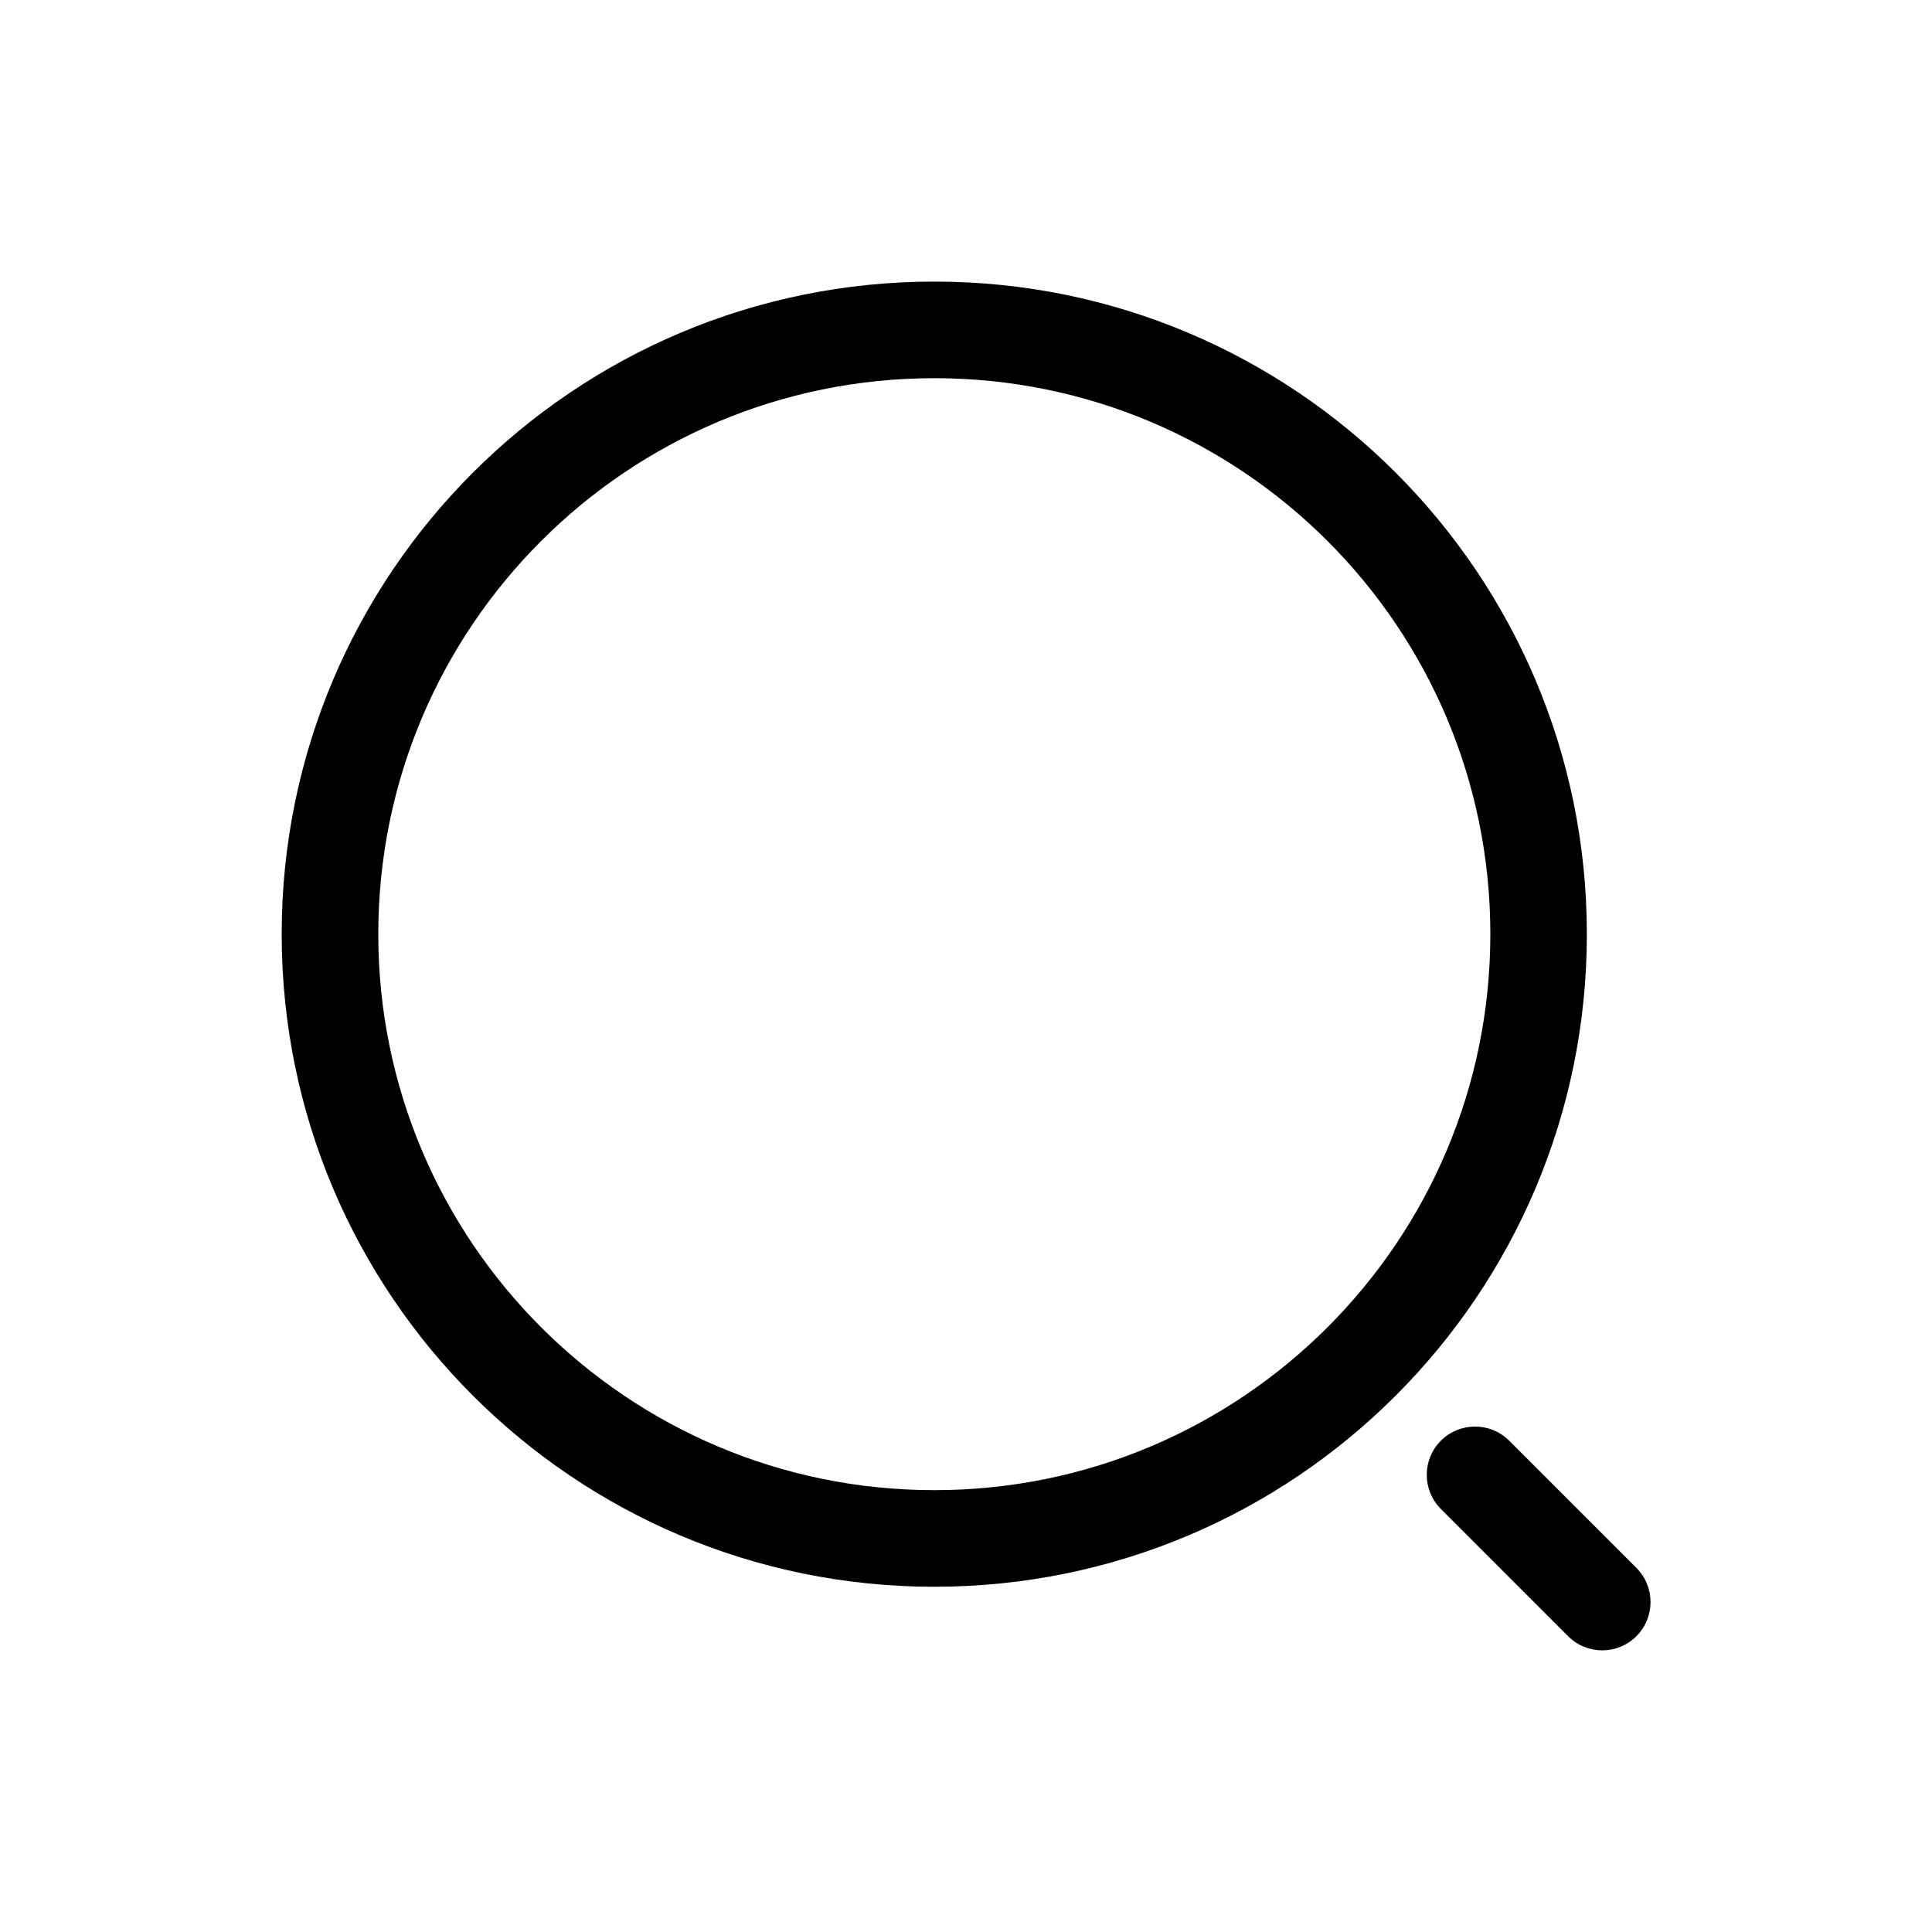
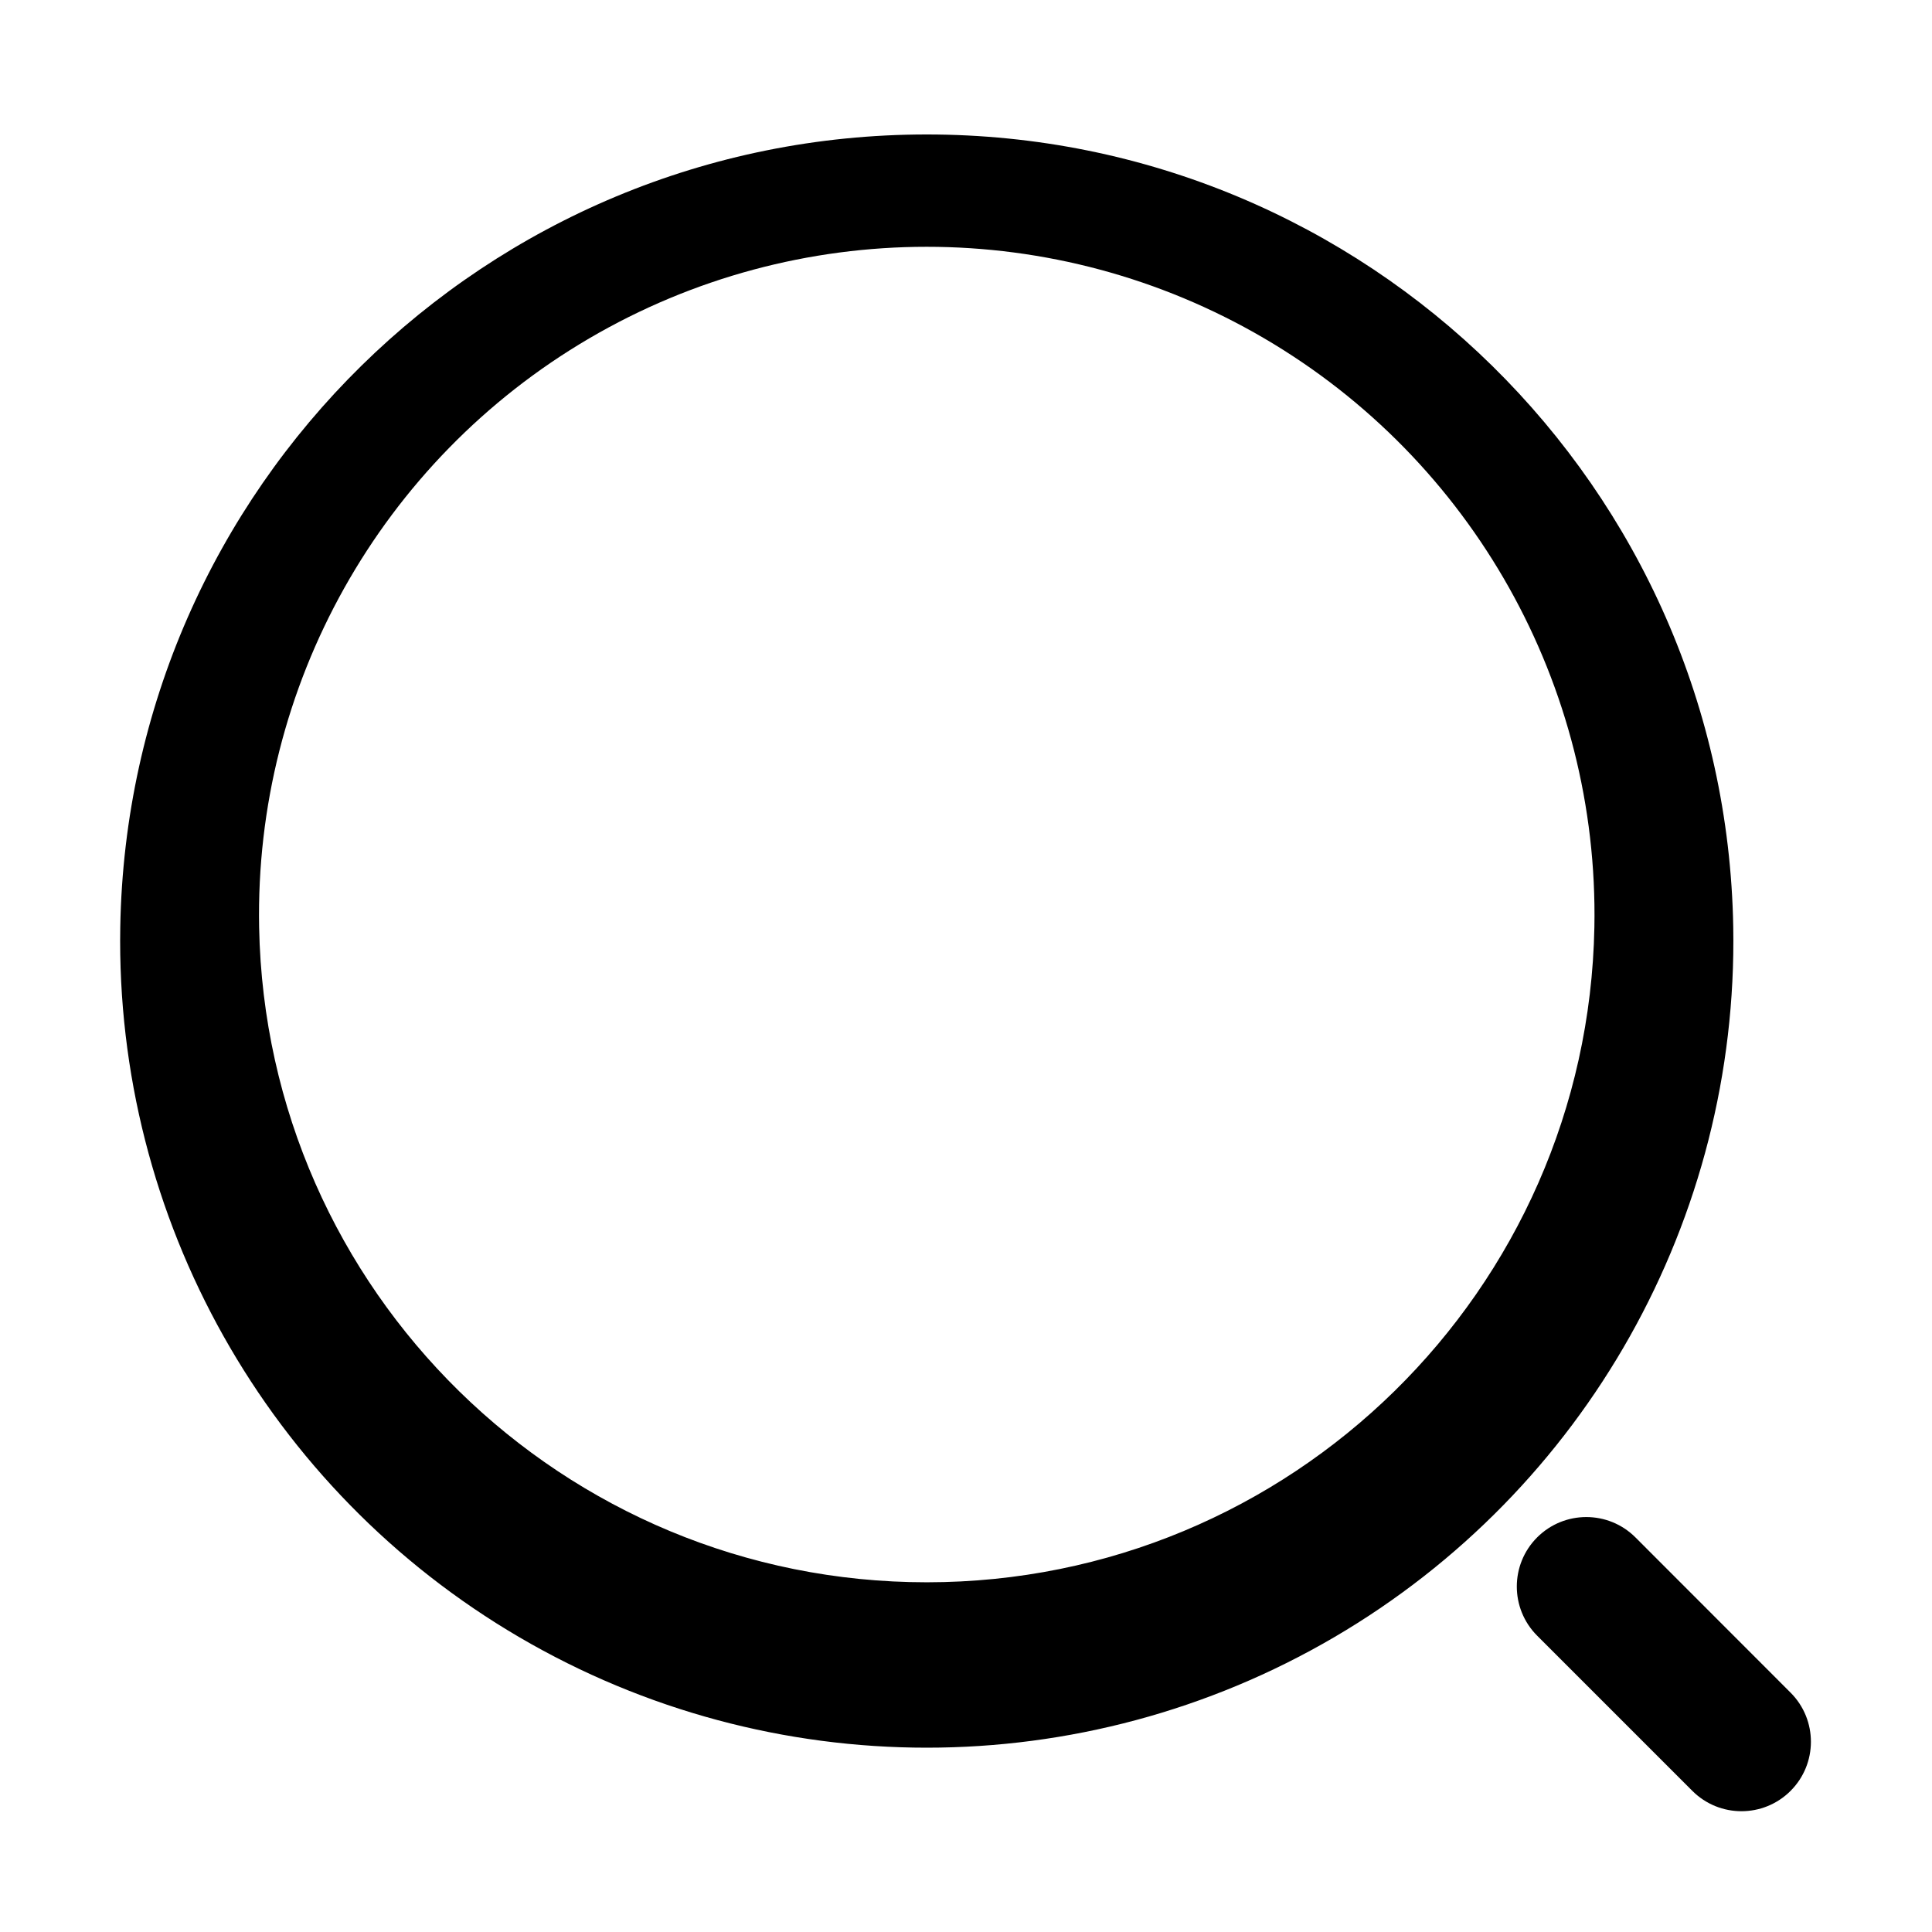
- <svg xmlns="http://www.w3.org/2000/svg" width="20" height="20" viewBox="0 0 20 20">
-   <mask id="mask0_2005_6" style="mask-type: alpha" maskUnits="userSpaceOnUse" x="2" y="2" width="16" height="16">
-     <path fill-rule="evenodd" clip-rule="evenodd" d="M2.916 9.67C2.916 5.939 5.941 2.915 9.672 2.915C13.403 2.915 16.427 5.939 16.427 9.67C16.427 13.401 13.403 16.426 9.672 16.426C5.941 16.426 2.916 13.401 2.916 9.67ZM9.672 3.915C6.493 3.915 3.916 6.491 3.916 9.67C3.916 12.849 6.493 15.426 9.672 15.426C12.851 15.426 15.428 12.849 15.428 9.67C15.428 6.491 12.851 3.915 9.672 3.915Z" />
-     <path fill-rule="evenodd" clip-rule="evenodd" d="M14.916 14.914C15.111 14.719 15.428 14.719 15.623 14.914L16.94 16.231C17.135 16.426 17.135 16.743 16.94 16.938C16.745 17.133 16.428 17.133 16.233 16.938L14.916 15.621C14.721 15.426 14.721 15.109 14.916 14.914Z" />
-   </mask>
-   <g mask="url(#mask0_2005_6)">
-     <path d="M0 20H20V0H0V20Z" />
-   </g>
+ <svg xmlns="http://www.w3.org/2000/svg" width="16" height="16" viewBox="0 0 16 16">
+   <path d="M12.73 12.732a.576.576 0 0 1 .814 0l1.285 1.286a.575.575 0 1 1-.814.813l-1.285-1.285a.576.576 0 0 1 0-.814m.474-5.054a5.53 5.53 0 1 0-11.058.002 5.53 5.53 0 0 0 11.058-.002m1.15 0a6.68 6.68 0 1 1-13.358 0 6.68 6.68 0 0 1 13.358 0" />
</svg>
